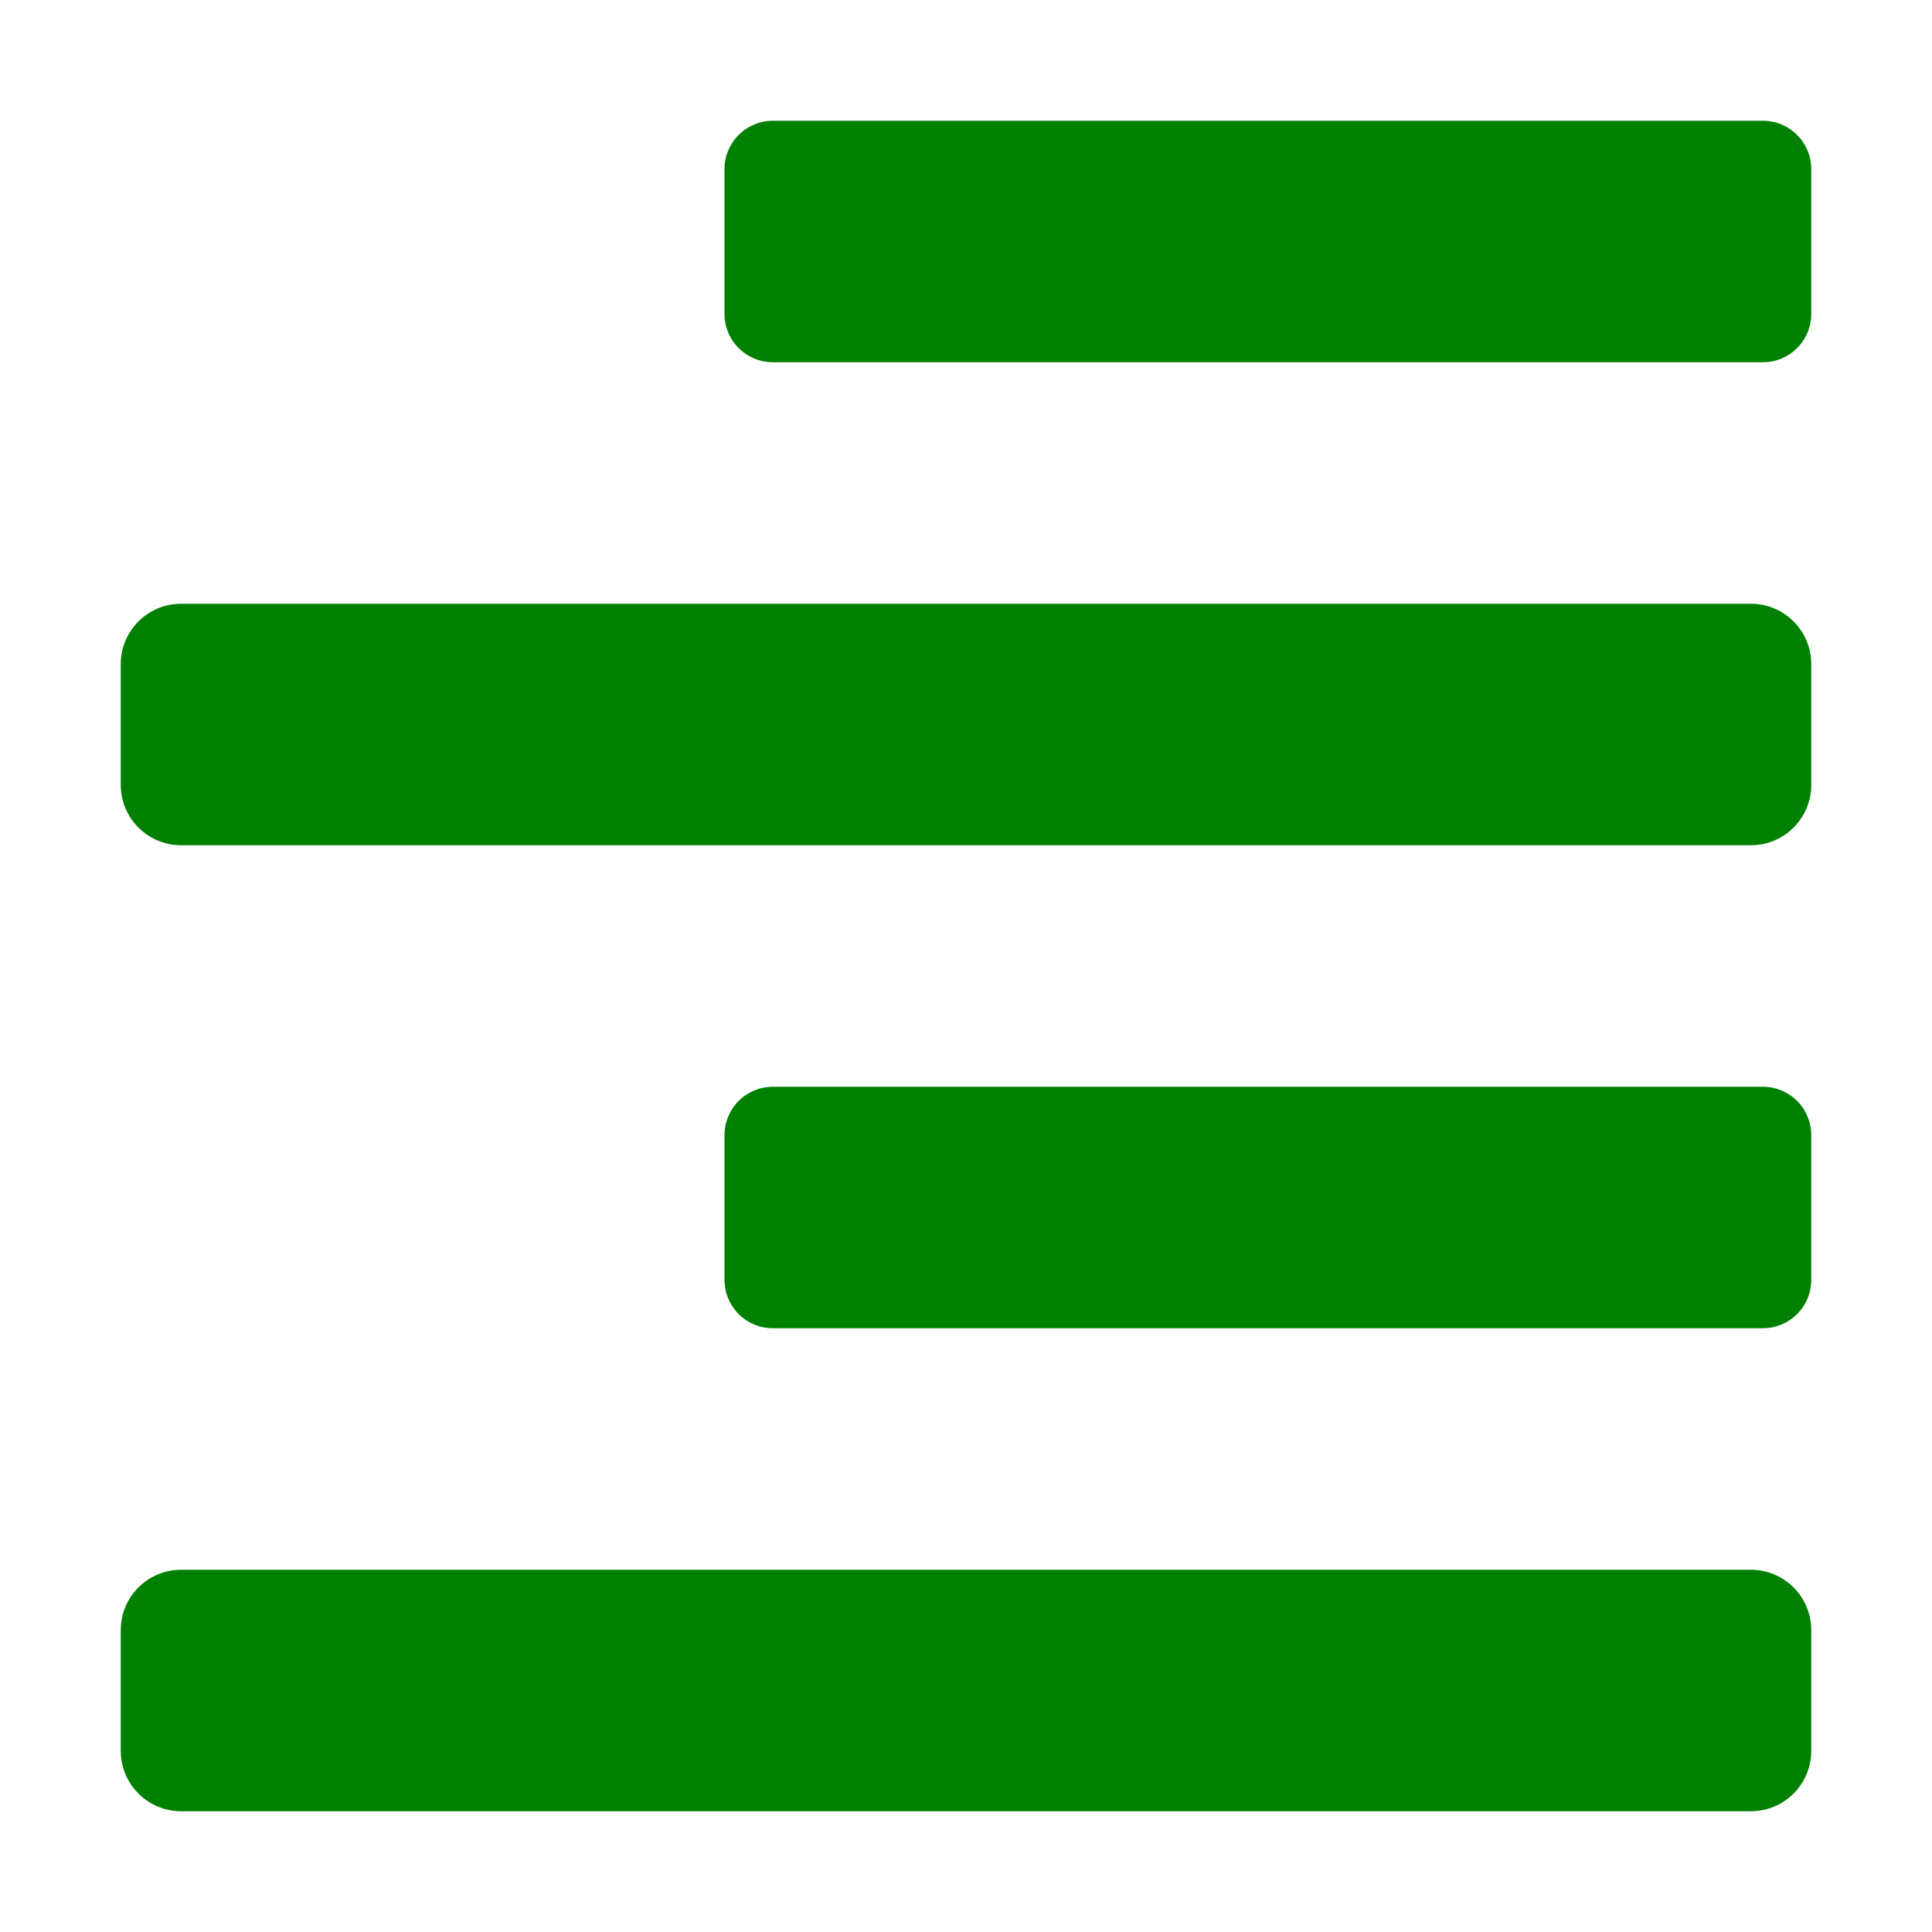
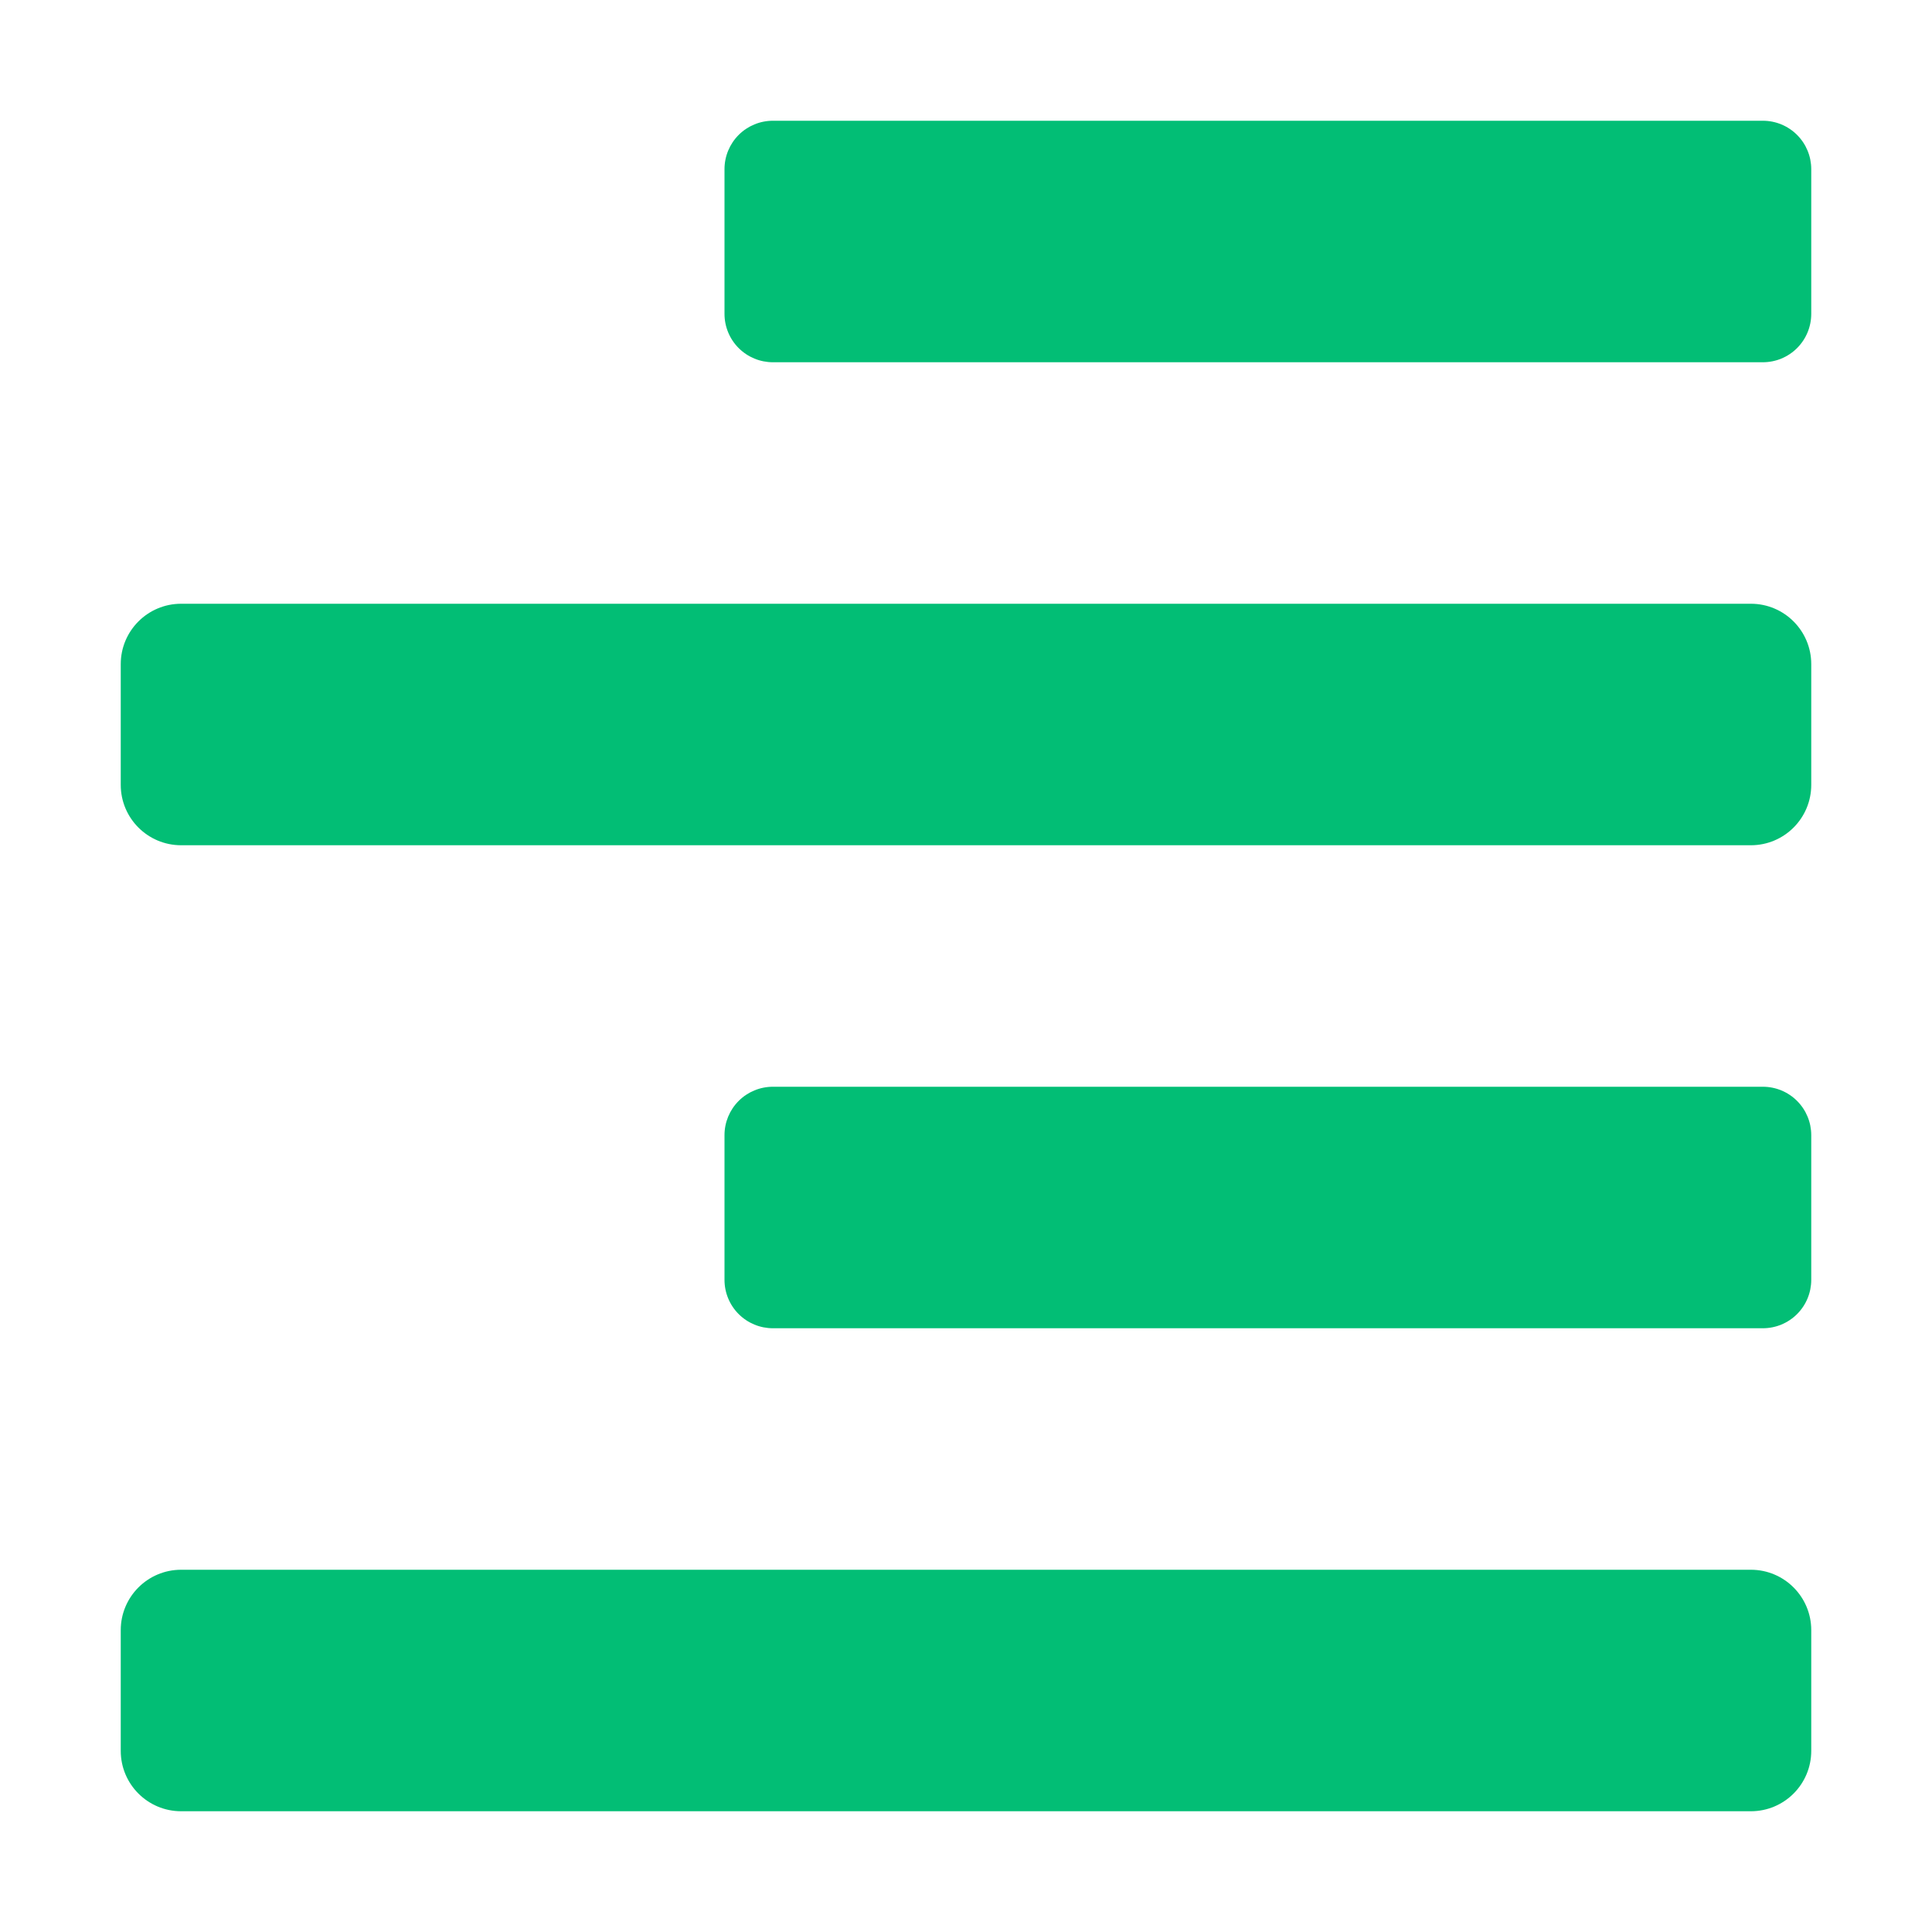
- <svg xmlns="http://www.w3.org/2000/svg" stroke="azure" fill="green" stroke-width="0" viewBox="0 0 448 512" height="1em" width="1em" style="user-select: auto;">
+ <svg xmlns="http://www.w3.org/2000/svg" stroke="azure" fill="#02BE75" stroke-width="0" viewBox="0 0 448 512" height="1em" width="1em" style="user-select: auto;">
  <path d="M16 224h416a16 16 0 0 0 16-16v-32a16 16 0 0 0-16-16H16a16 16 0 0 0-16 16v32a16 16 0 0 0 16 16zm416 192H16a16 16 0 0 0-16 16v32a16 16 0 0 0 16 16h416a16 16 0 0 0 16-16v-32a16 16 0 0 0-16-16zm3.17-384H172.83A12.82 12.82 0 0 0 160 44.83v38.34A12.82 12.82 0 0 0 172.83 96h262.34A12.82 12.82 0 0 0 448 83.17V44.83A12.82 12.82 0 0 0 435.17 32zm0 256H172.83A12.82 12.82 0 0 0 160 300.83v38.34A12.82 12.82 0 0 0 172.83 352h262.34A12.82 12.82 0 0 0 448 339.17v-38.34A12.82 12.82 0 0 0 435.17 288z" style="user-select: auto;">
</path>
</svg>
